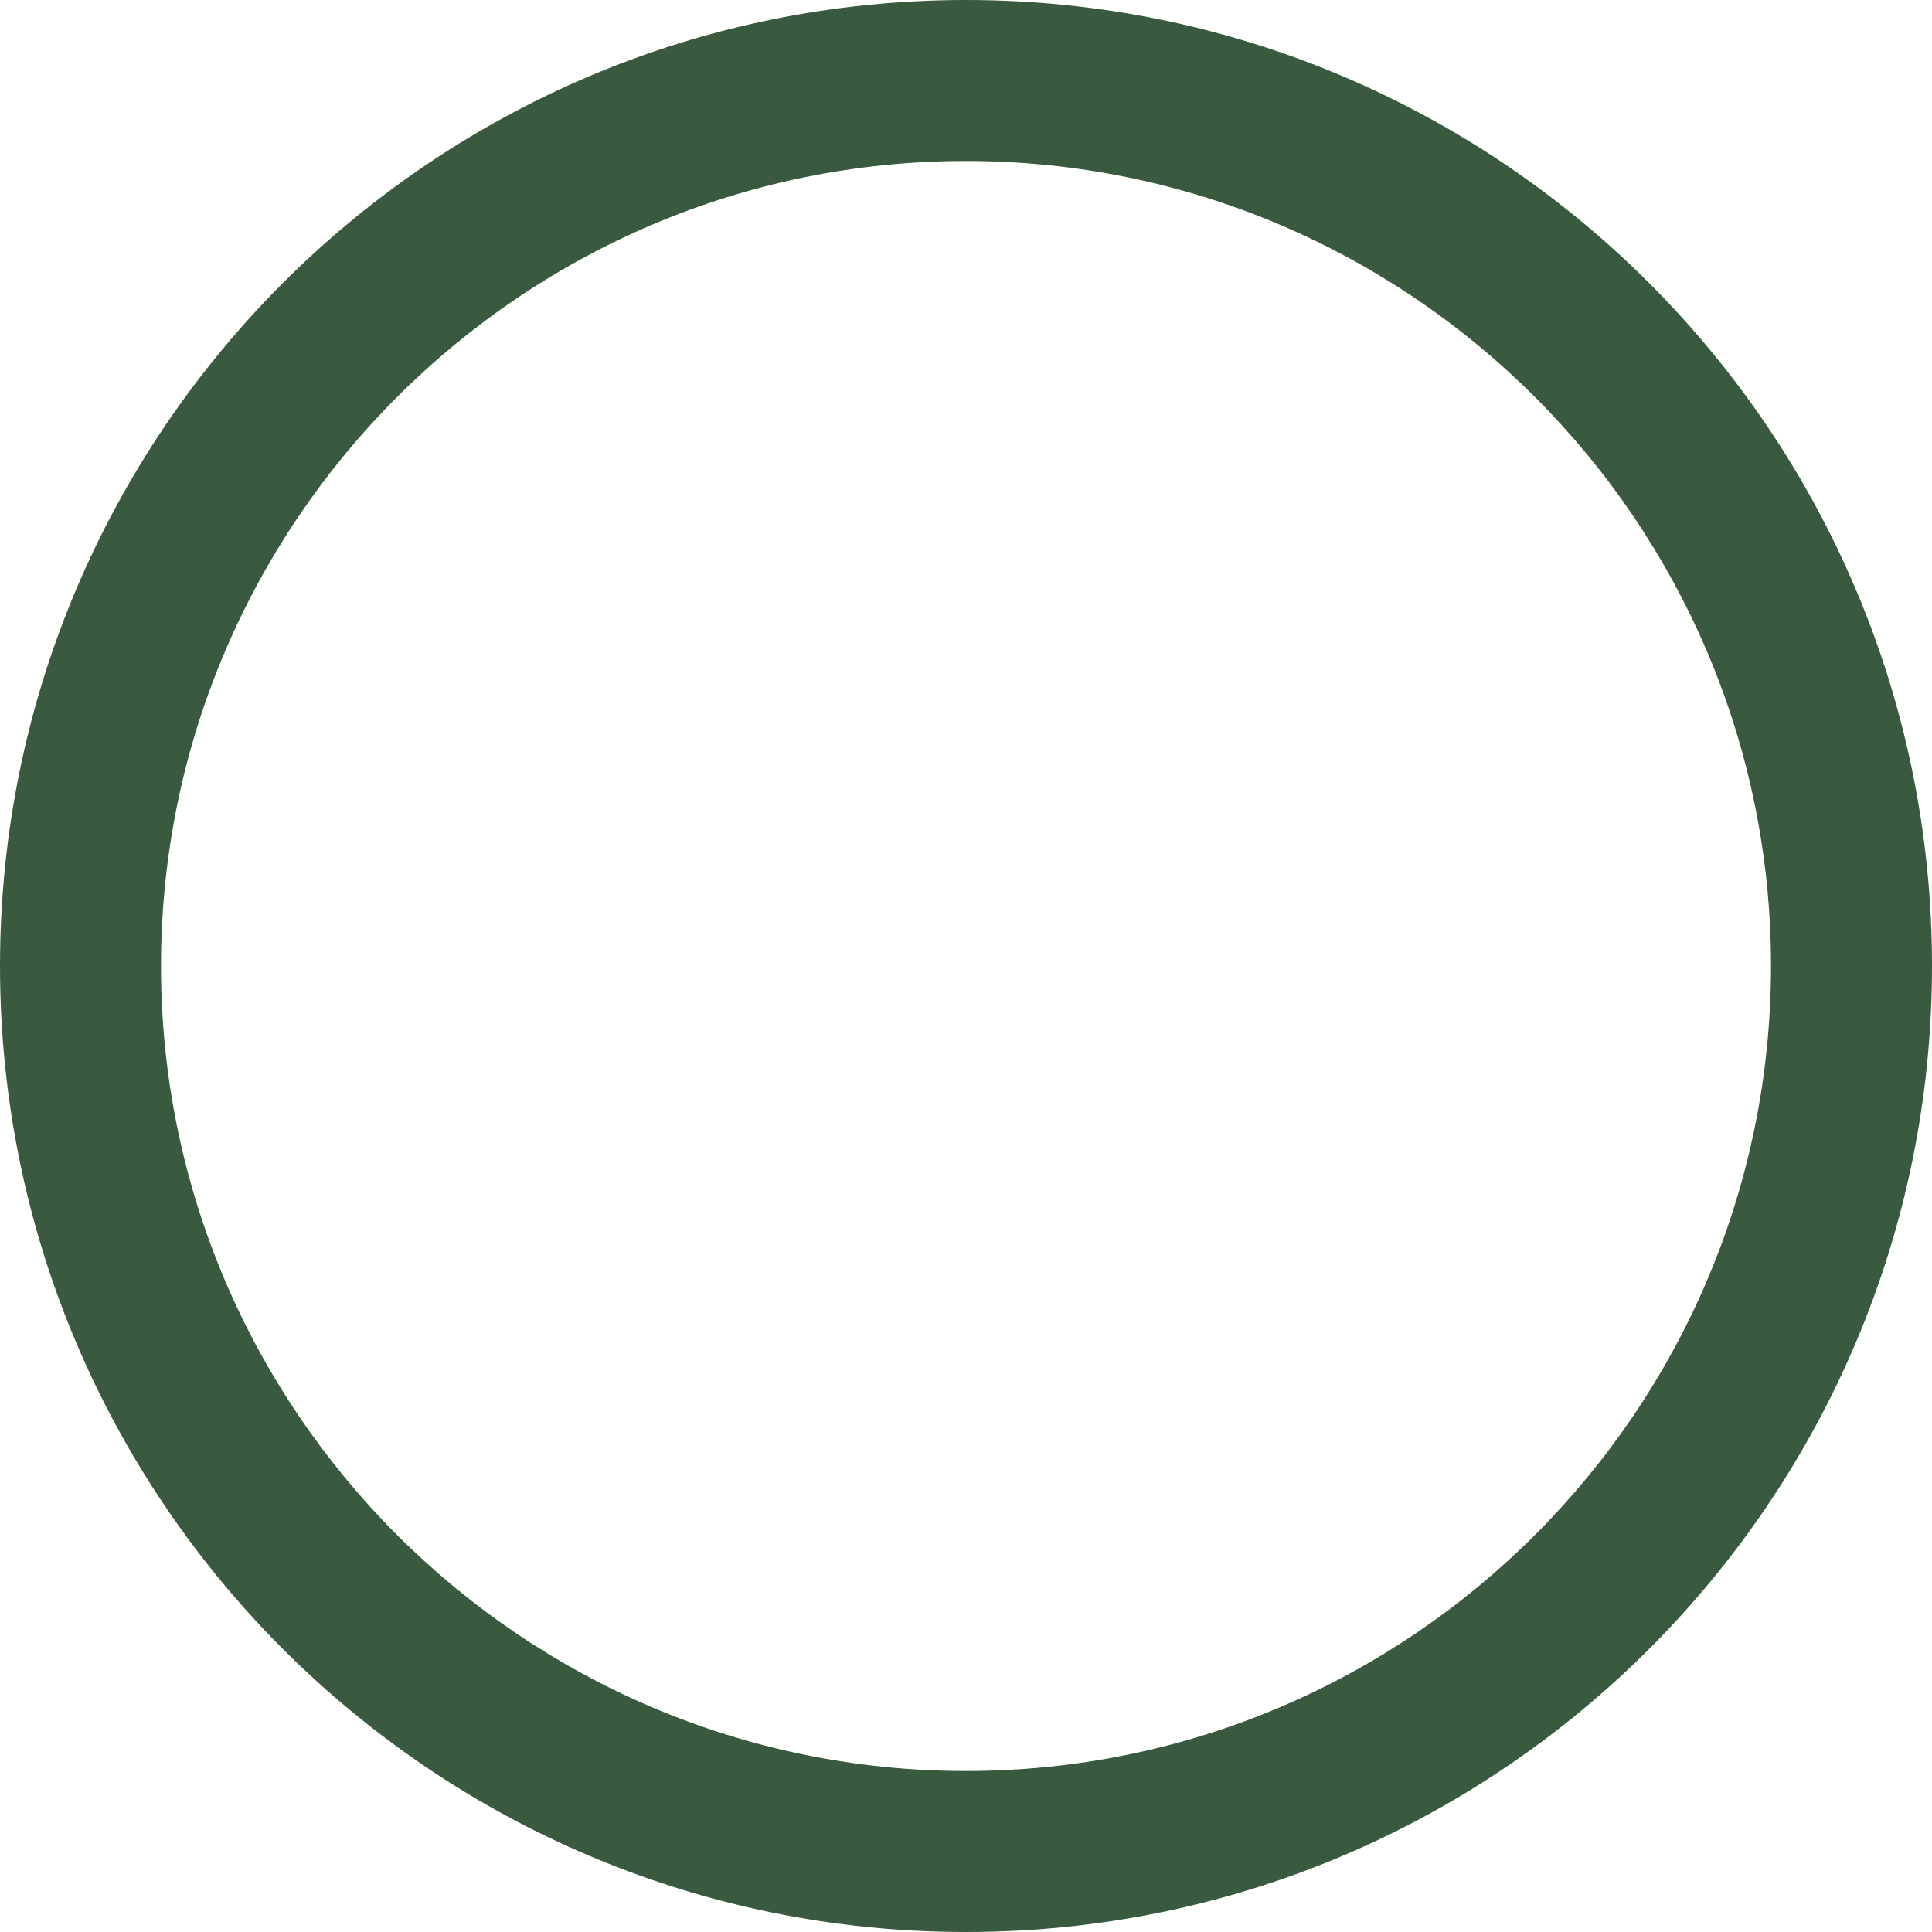
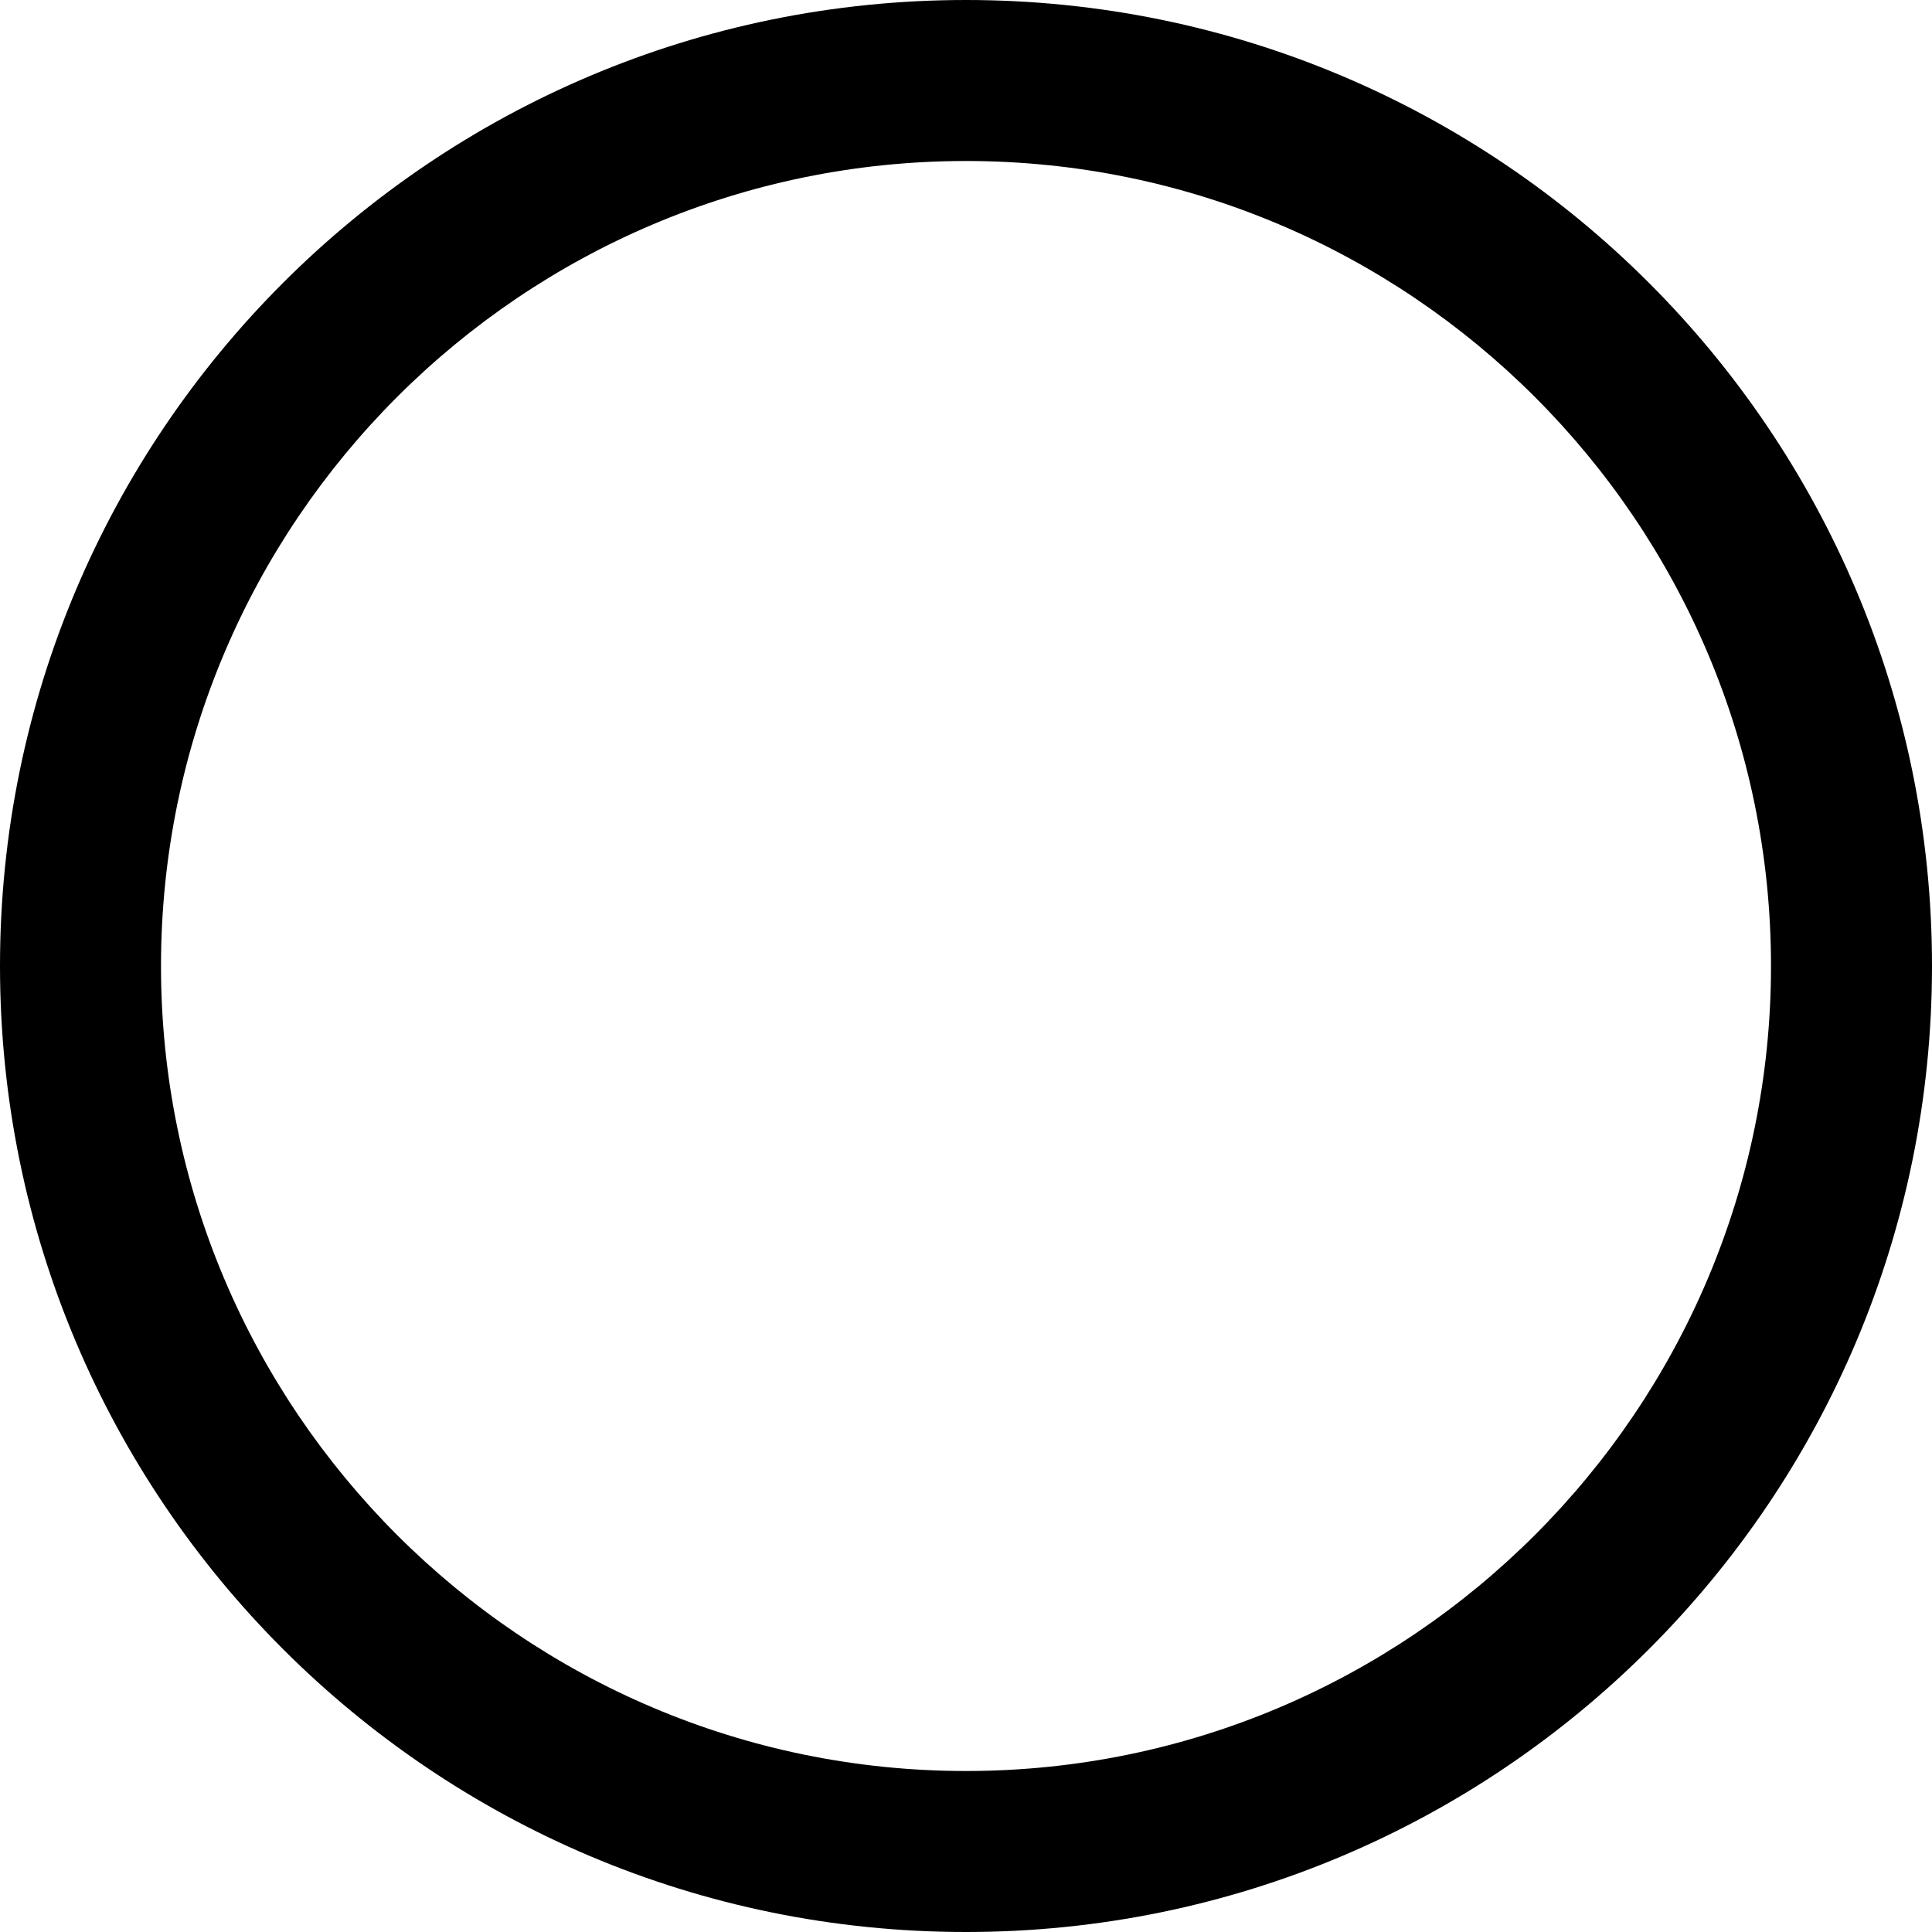
- <svg xmlns="http://www.w3.org/2000/svg" fill="#3A5A40" width="24" height="24" viewBox="0 0 24 24">
+ <svg xmlns="http://www.w3.org/2000/svg" width="24" height="24" viewBox="0 0 24 24">
  <path d="M12 2c5.514 0 10 4.486 10 10s-4.486 10-10 10-10-4.486-10-10 4.486-10 10-10zm0-2c-6.627 0-12 5.373-12 12s5.373 12 12 12 12-5.373 12-12-5.373-12-12-12z" />
</svg>
